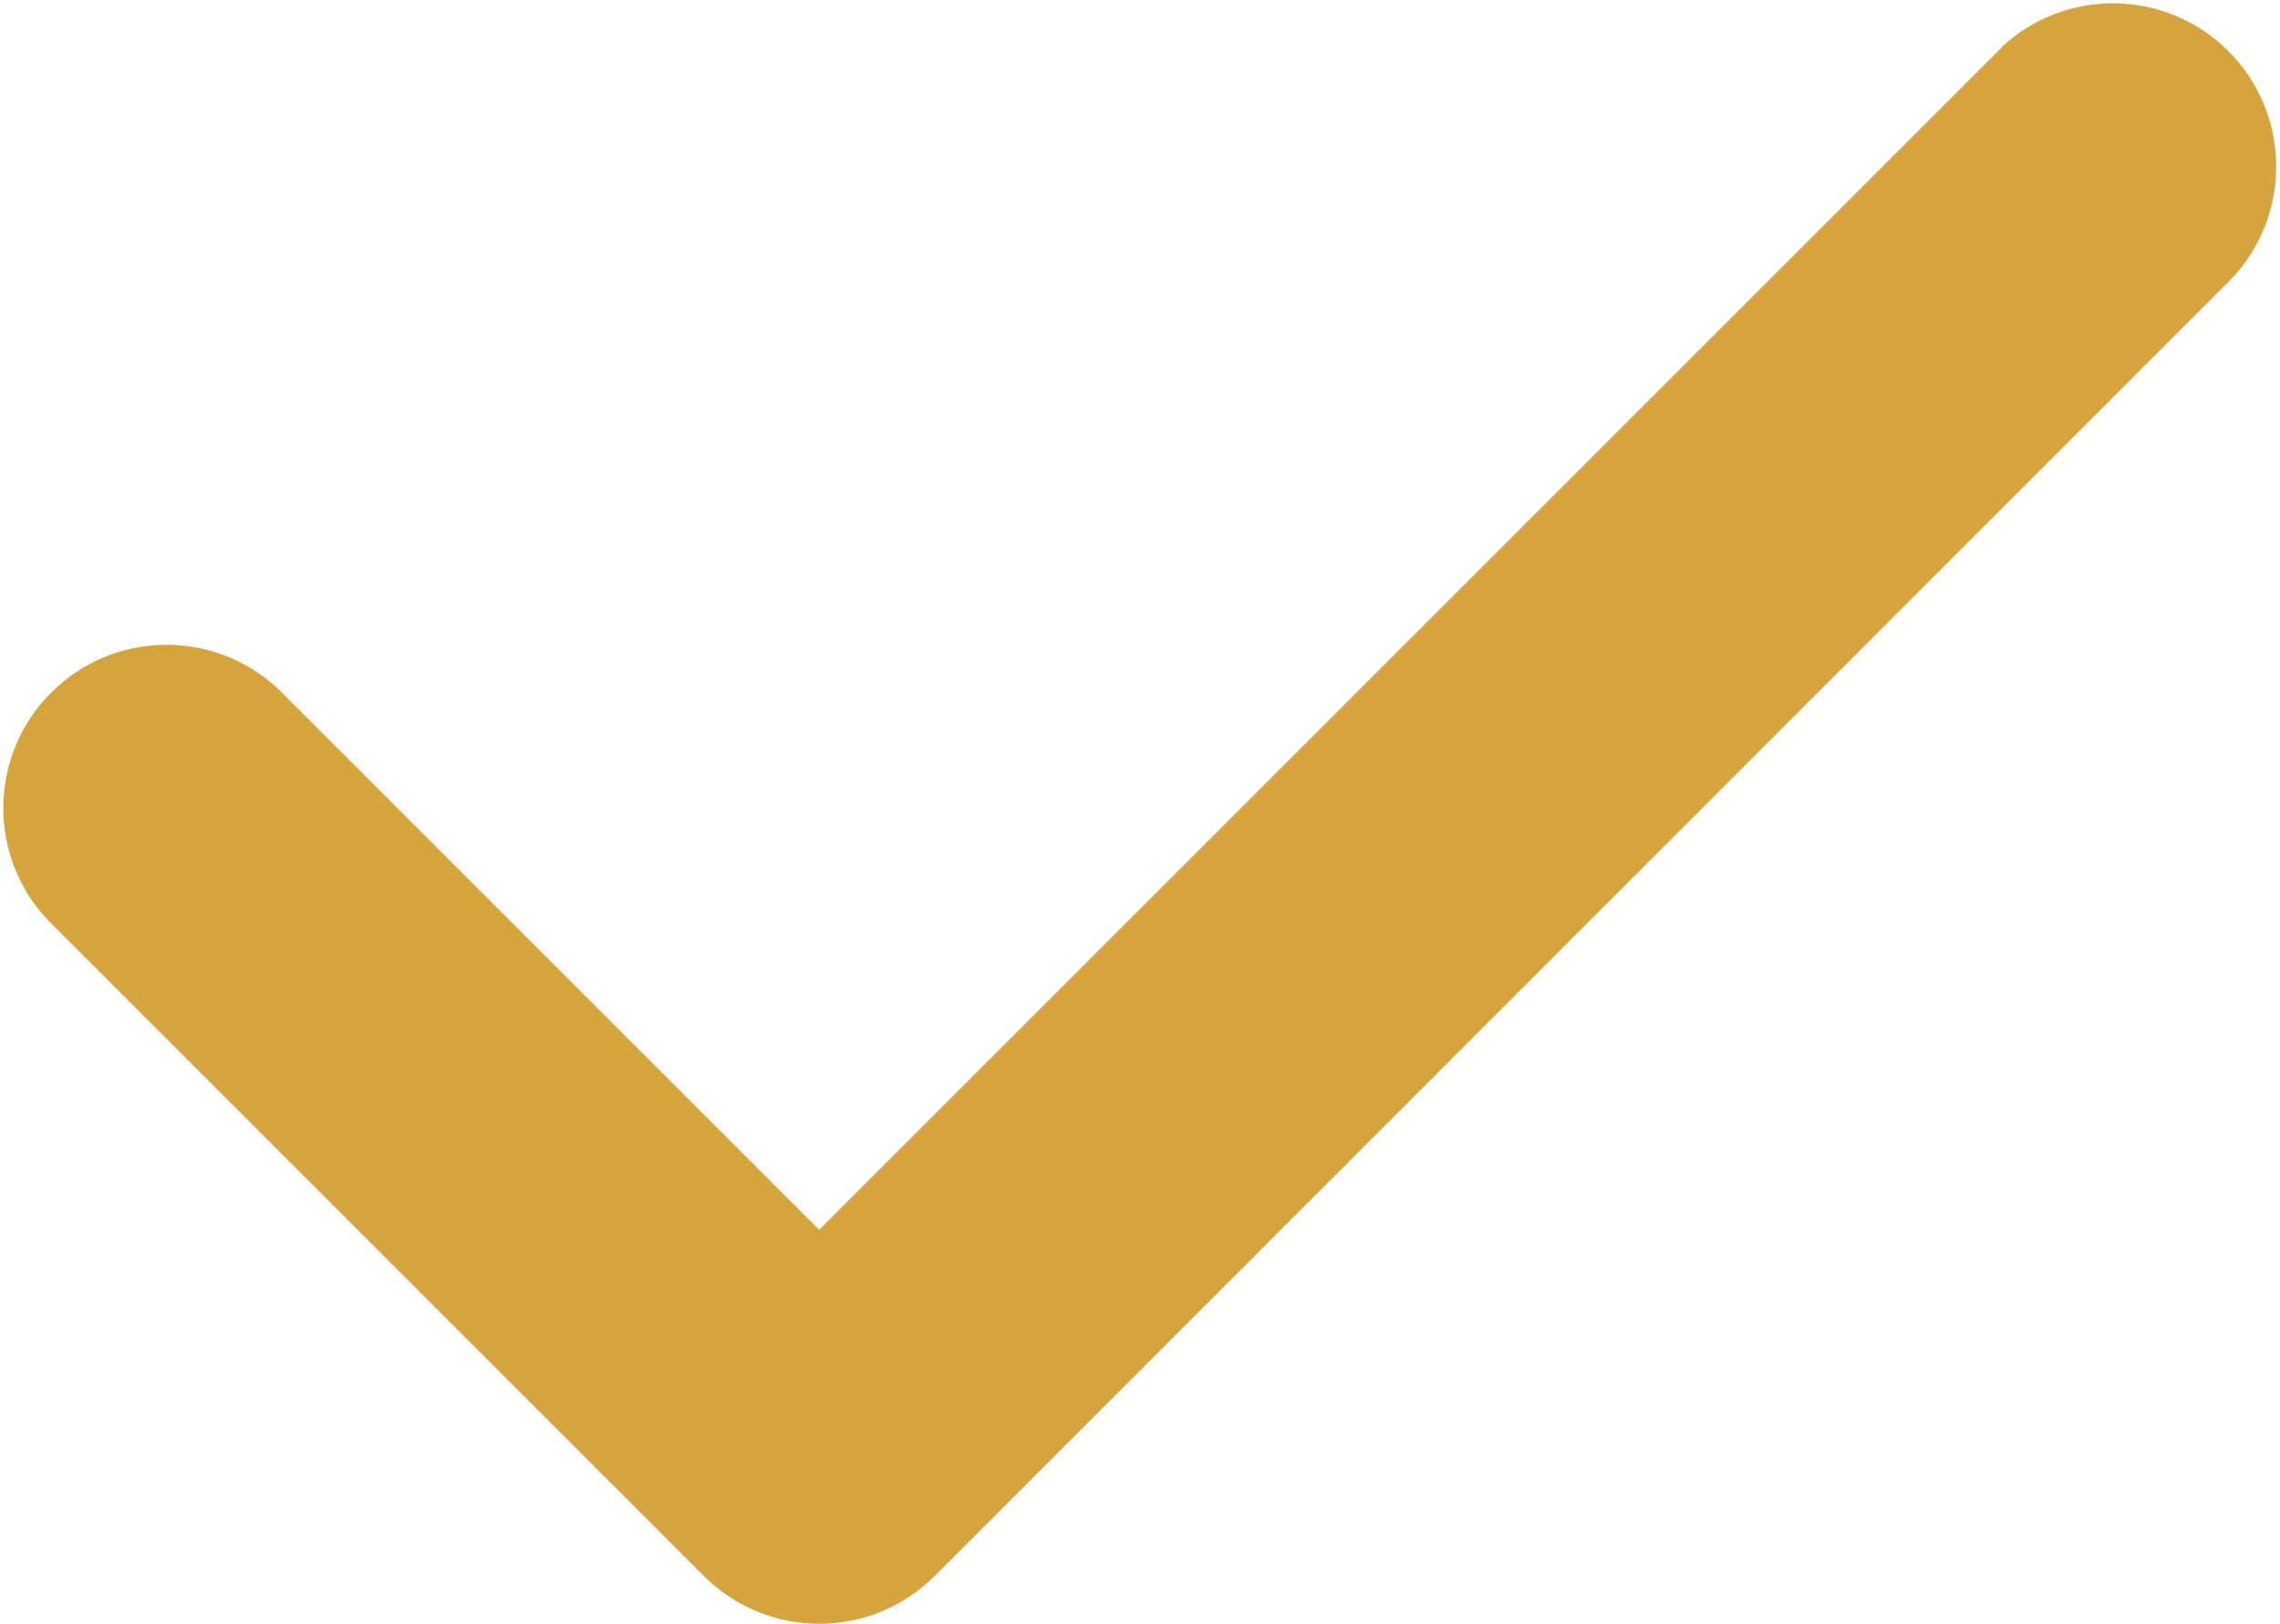
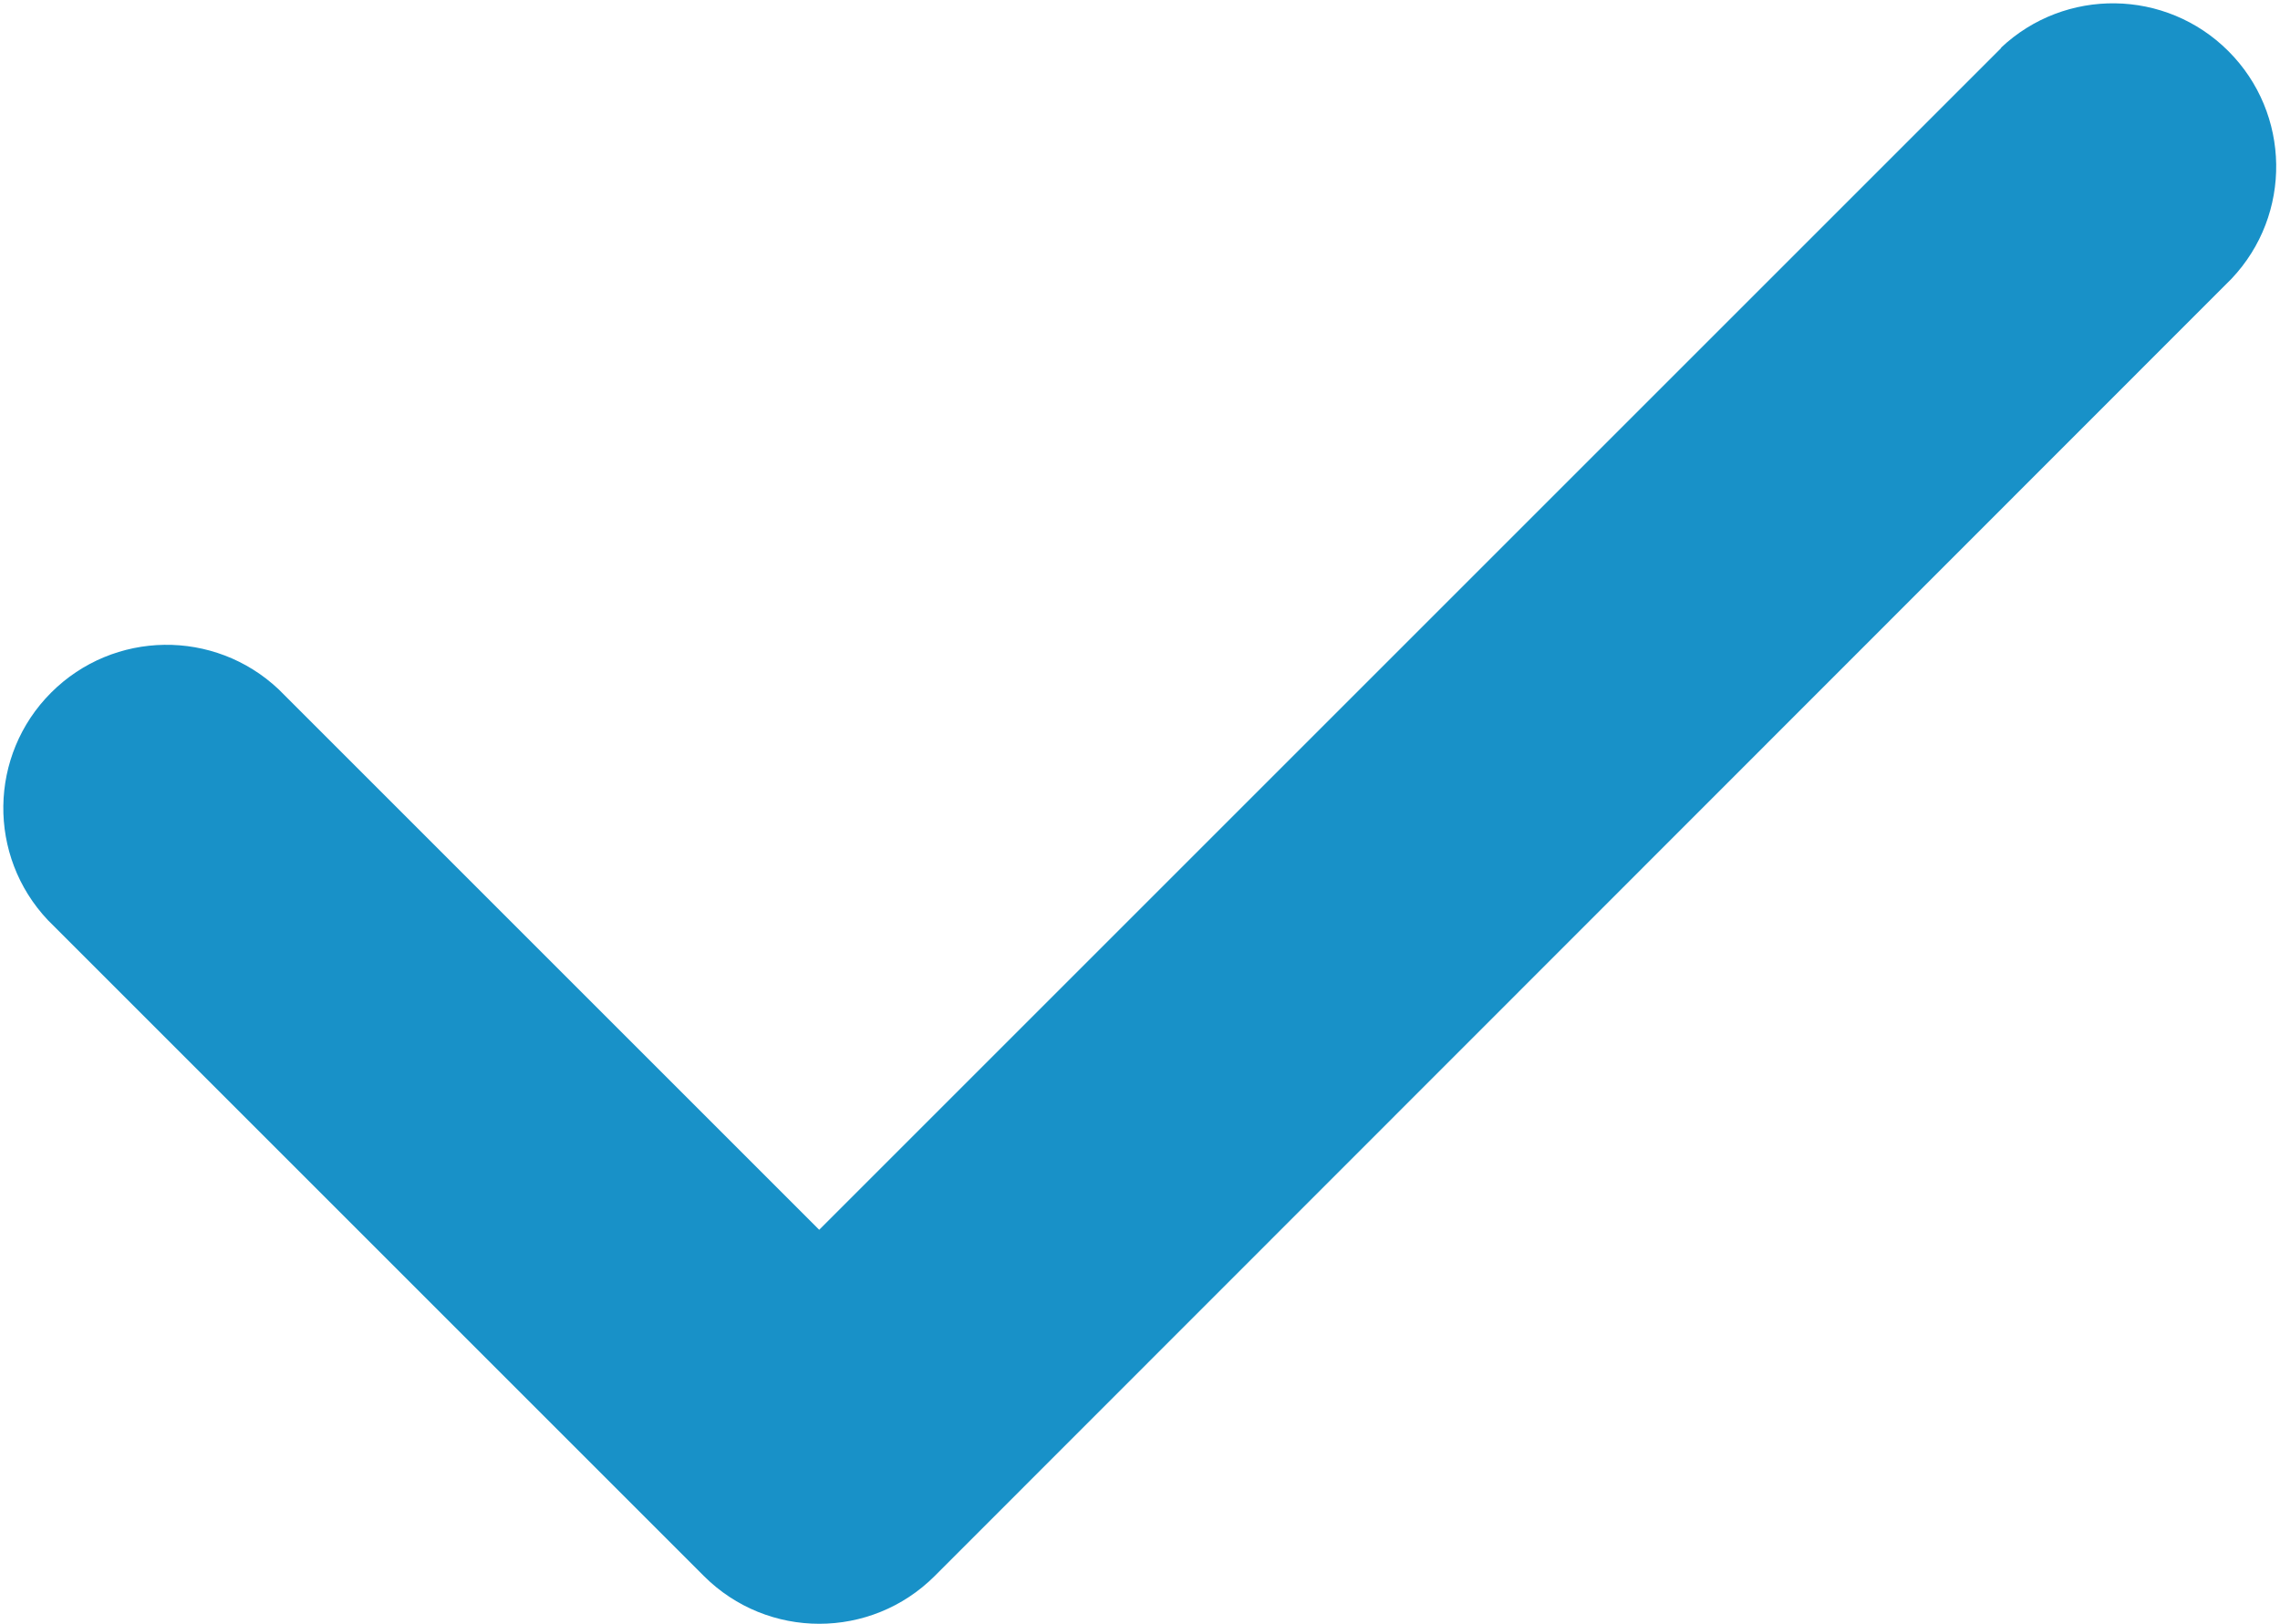
<svg xmlns="http://www.w3.org/2000/svg" width="14.314" height="10.196" viewBox="0 0 14.314 10.196">
-   <path d="M77.755,90.609l-7.422,7.422-3.393-3.393a1.025,1.025,0,0,0-1.449,1.449l4.118,4.118a1.025,1.025,0,0,0,1.449,0L79.2,92.059a1.025,1.025,0,0,0-1.449-1.449Z" transform="translate(-65.19 -90.309)" fill="#d5a43d" />
+   <path d="M77.755,90.609l-7.422,7.422-3.393-3.393a1.025,1.025,0,0,0-1.449,1.449l4.118,4.118a1.025,1.025,0,0,0,1.449,0L79.2,92.059a1.025,1.025,0,0,0-1.449-1.449Z" transform="translate(-65.19 -90.309)" fill="#1891c8" />
</svg>
